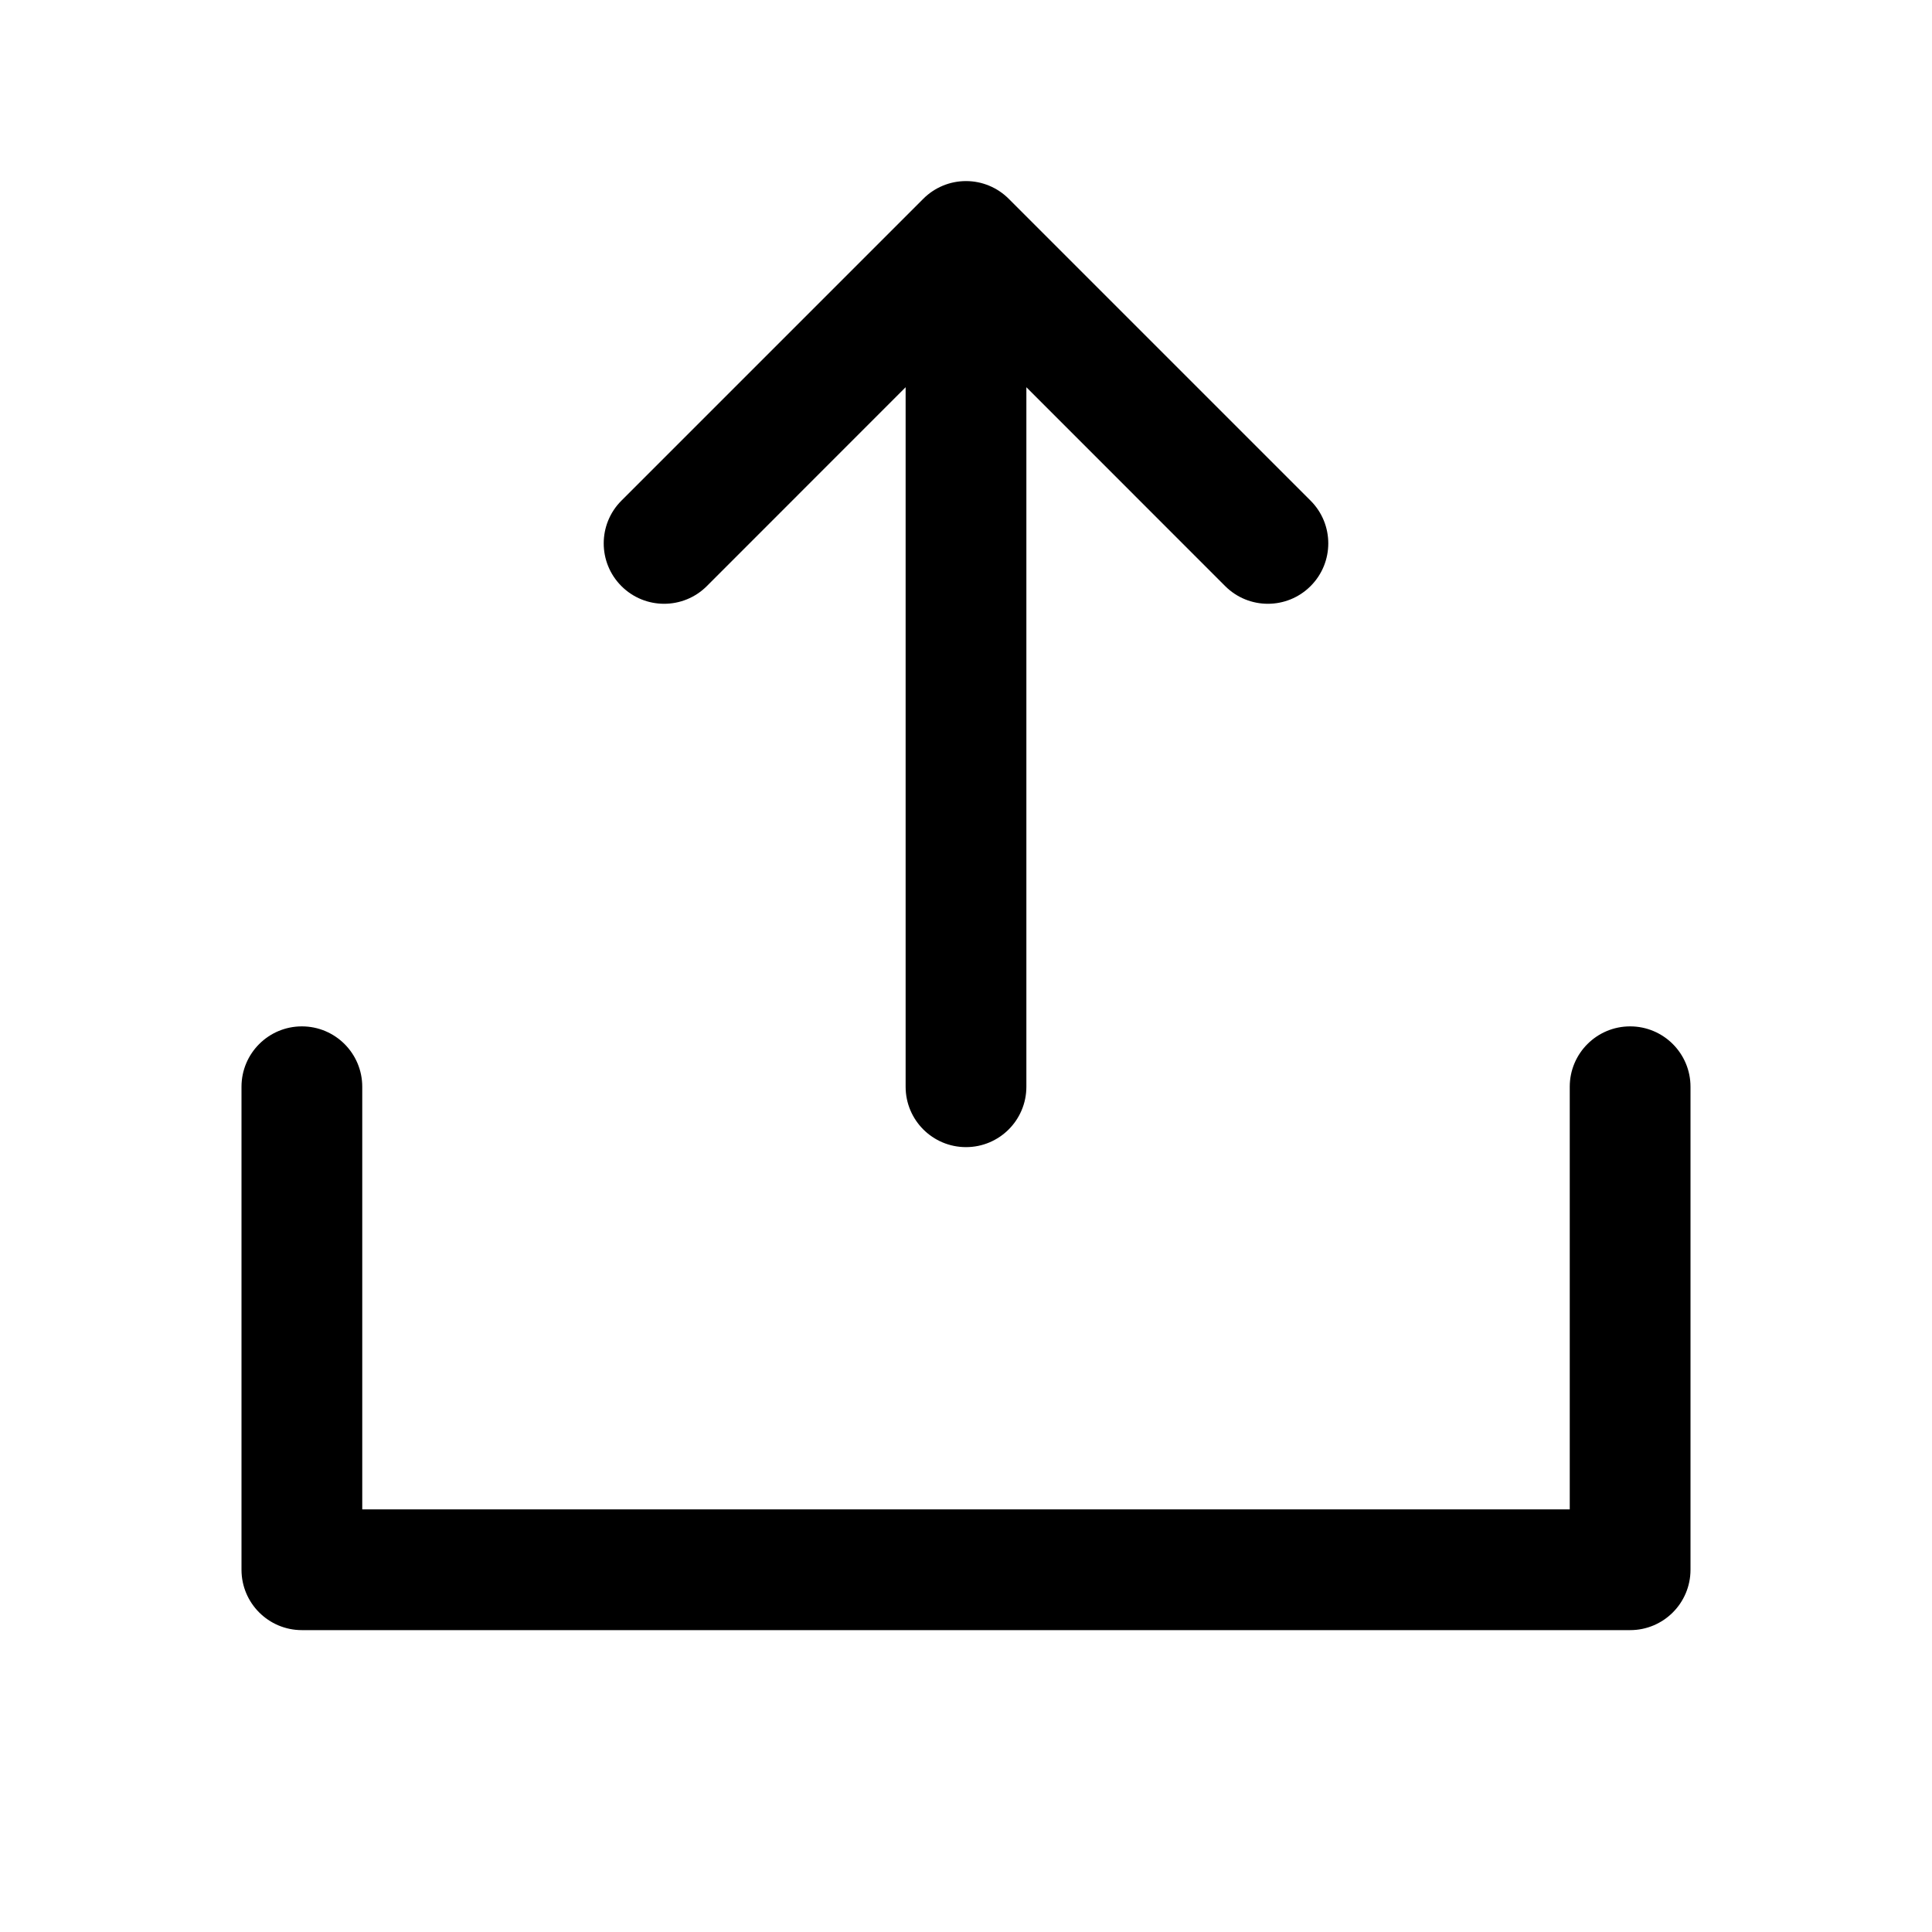
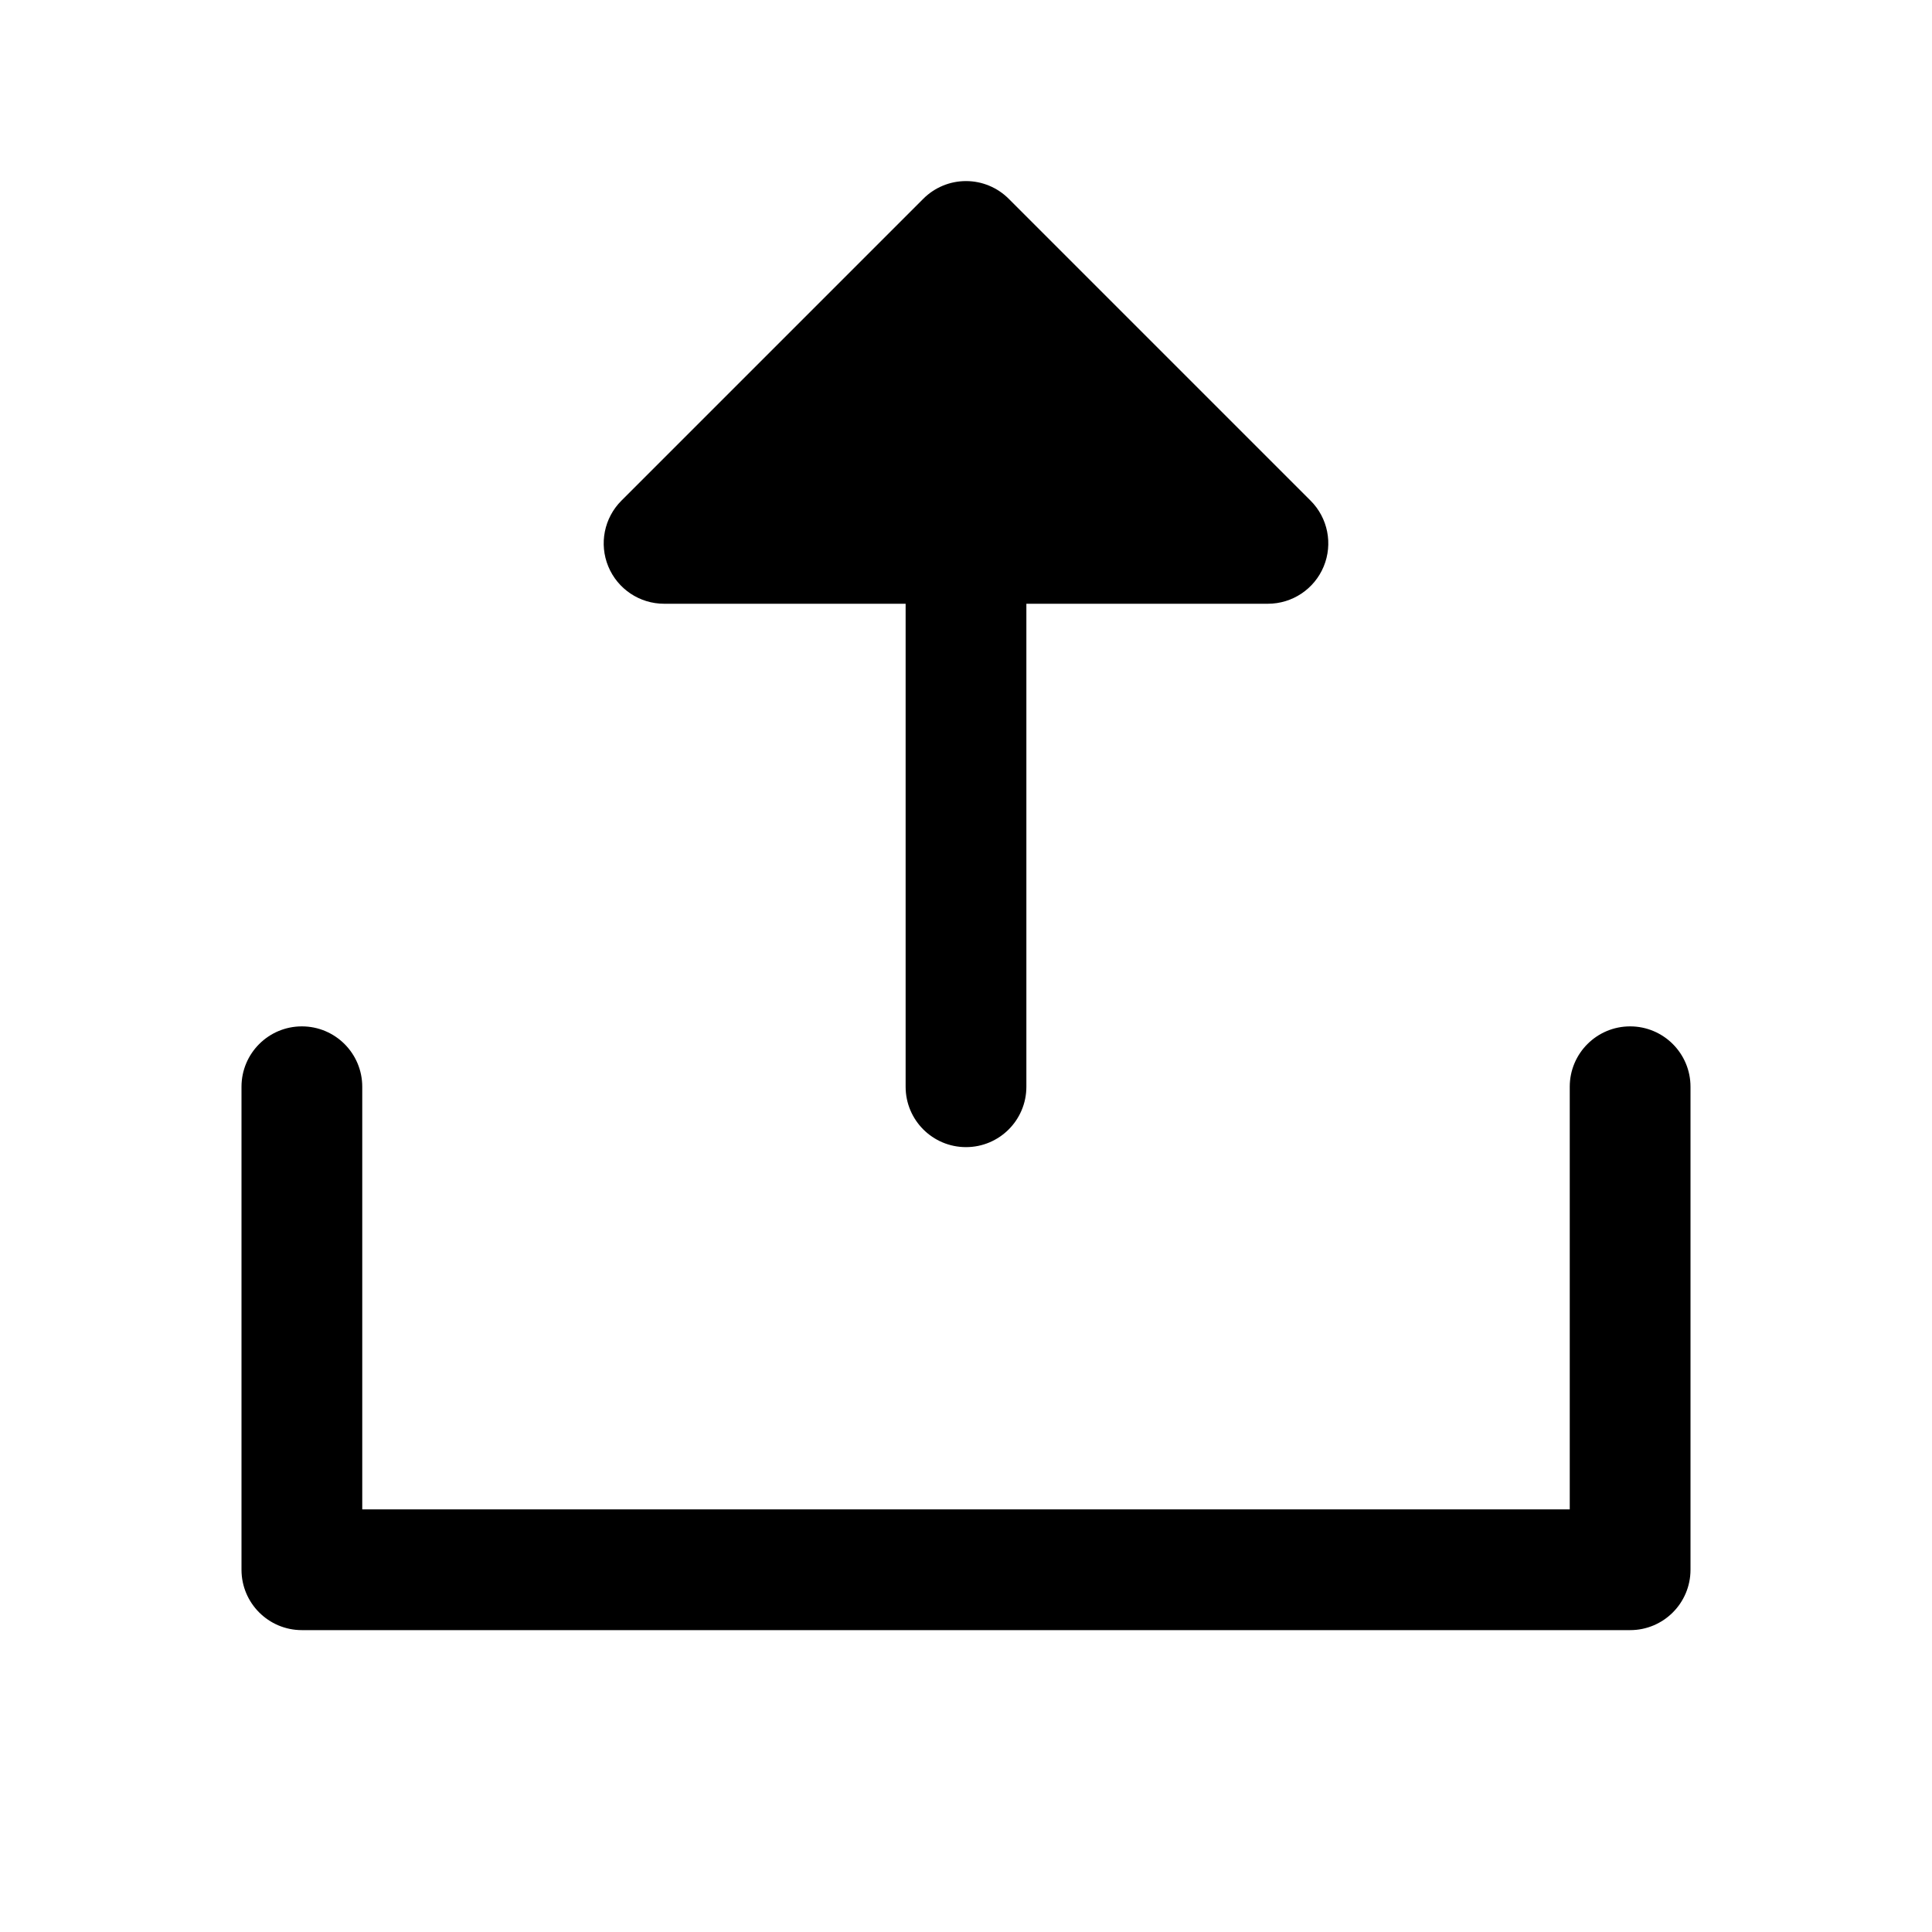
<svg xmlns="http://www.w3.org/2000/svg" viewBox="0 0 256 256" fill="currentColor">
-   <path d="M224,144v64a8,8,0,0,1-8,8H40a8,8,0,0,1-8-8V144a8,8,0,0,1,16,0v56H208V144a8,8,0,0,1,16,0ZM93.66,77.66,120,51.31V144a8,8,0,0,0,16,0V51.31l26.34,26.35a8,8,0,0,0,11.32-11.32l-40-40a8,8,0,0,0-11.32,0l-40,40A8,8,0,0,0,93.66,77.66Z" />
+   <path d="M224,144v64a8,8,0,0,1-8,8H40a8,8,0,0,1-8-8V144a8,8,0,0,1,16,0v56H208V144a8,8,0,0,1,16,0ZM88,80h32v64a8,8,0,0,0,16,0V80h32a8,8,0,0,0,5.66-13.66l-40-40a8,8,0,0,0-11.32,0l-40,40A8,8,0,0,0,88,80Z" />
</svg>
